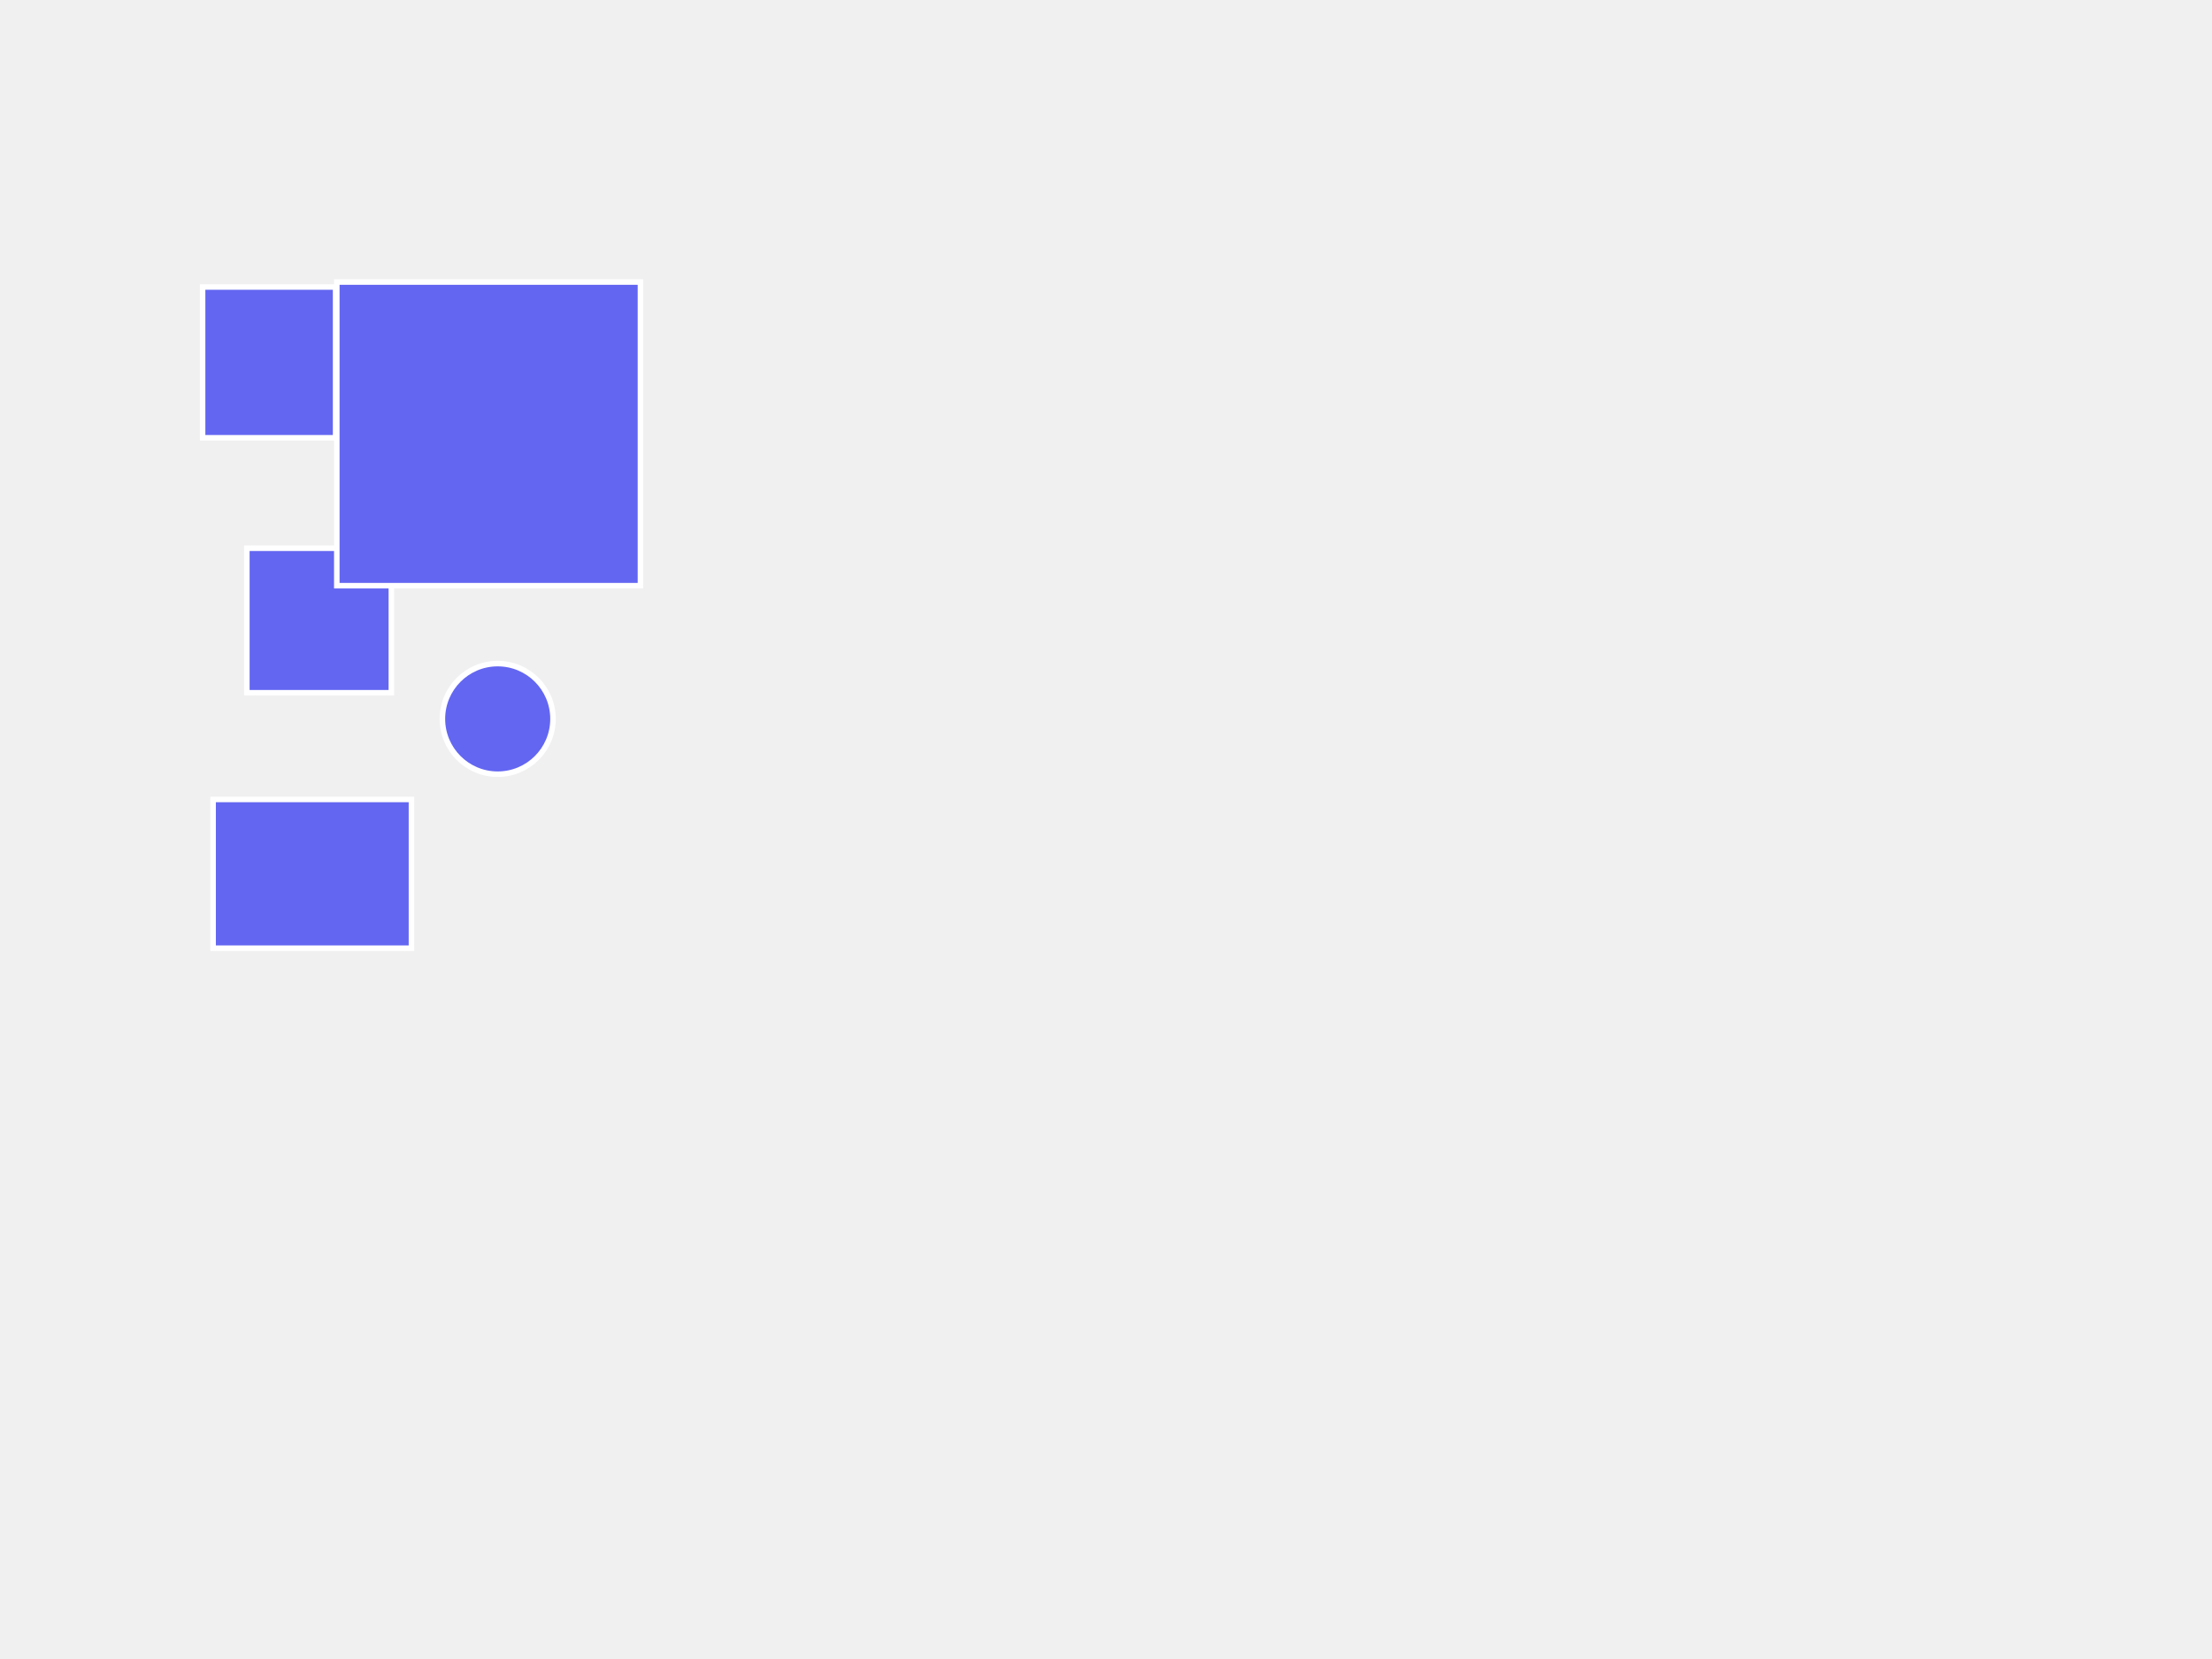
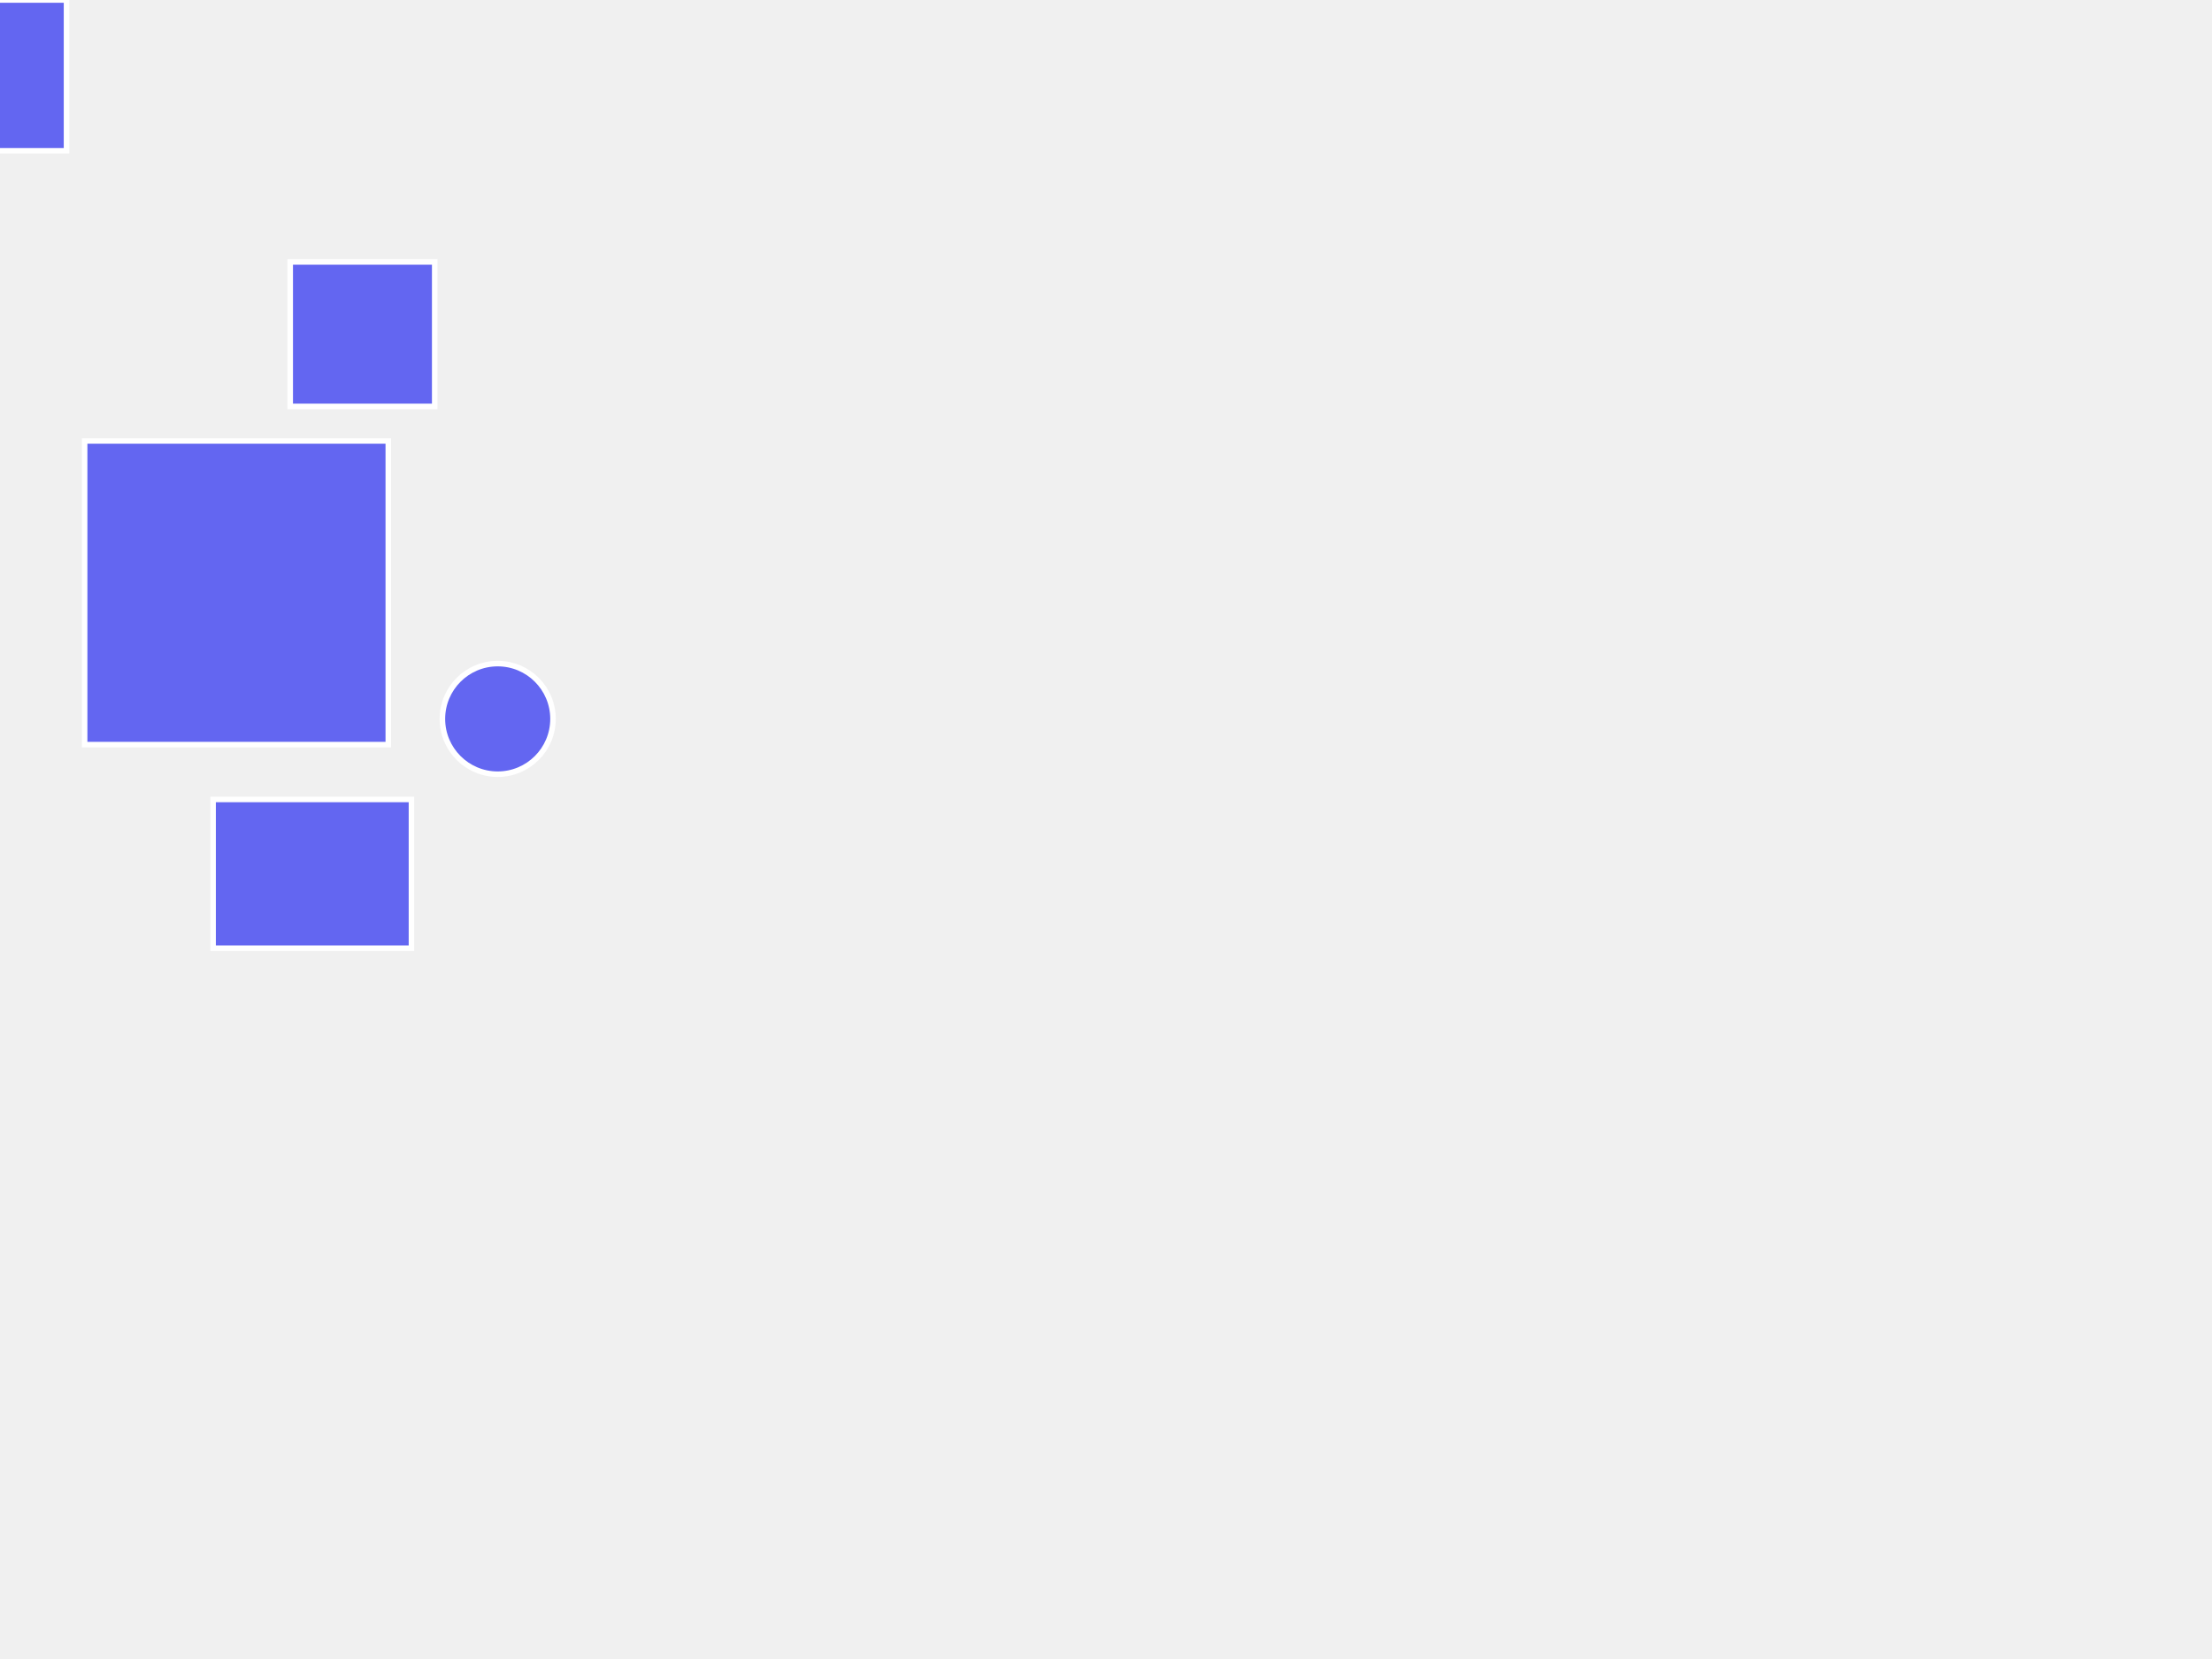
<svg xmlns="http://www.w3.org/2000/svg" width="800" height="600" viewBox="0 0 800 600" style="background-color: #1e1e24;">
-   <path id="el_mtj2oyr6" d="M 73.27 103.8 L 121.38 103.8 L 121.38 158.33 L 73.27 158.33 Z" fill="#6366f1" stroke="#ffffff" stroke-width="2" data-node-types="asymmetric,asymmetric,asymmetric,asymmetric" />
-   <path id="el_mtj2p5oi" d="M 89.28 198.28 L 141.54 198.28 L 141.54 250.54 L 89.28 250.54 Z" fill="#6366f1" stroke="#ffffff" stroke-width="2" data-node-types="asymmetric,asymmetric,asymmetric,asymmetric" />
+   <path id="el_mtj2oyr6" d="M -24.06 0 L 24.06 0 L 24.06 54.53 L -24.06 54.53 Z" fill="#6366f1" stroke="#ffffff" stroke-width="2" data-node-types="asymmetric,asymmetric,asymmetric,asymmetric" />
+   <path id="el_mtj2p5oi" d="M 104.96 94.72 L 157.22 94.72 L 157.22 146.98 L 104.96 146.98 Z" fill="#6366f1" stroke="#ffffff" stroke-width="2" data-node-types="asymmetric,asymmetric,asymmetric,asymmetric" />
  <path id="el_mtj2pcgq" d="M 77.07 289.13 L 148.81 289.13 L 148.81 342.93 L 77.07 342.93 Z" fill="#6366f1" stroke="#ffffff" stroke-width="2" data-node-types="asymmetric,asymmetric,asymmetric,asymmetric" />
-   <path id="el_mtj2pift" d="M 121.81 102 L 231.63 102 L 231.63 211.82 L 121.81 211.82 Z" fill="#6366f1" stroke="#ffffff" stroke-width="2" data-node-types="asymmetric,asymmetric,asymmetric,asymmetric" />
+   <path id="el_mtj2pift" d="M 30.61 159.48 L 140.43 159.48 L 140.43 269.3 L 30.61 269.3 Z" fill="#6366f1" stroke="#ffffff" stroke-width="2" data-node-types="asymmetric,asymmetric,asymmetric,asymmetric" />
  <path id="el_mtj2py7m" d="M 180 240 C 191.05 240 200 248.95 200 260 C 200 271.05 191.05 280 180 280 C 168.95 280 160 271.05 160 260 C 160 248.95 168.95 240 180 240 Z" fill="#6366f1" stroke="#ffffff" stroke-width="2" data-node-types="symmetric,symmetric,symmetric,symmetric" />
</svg>
